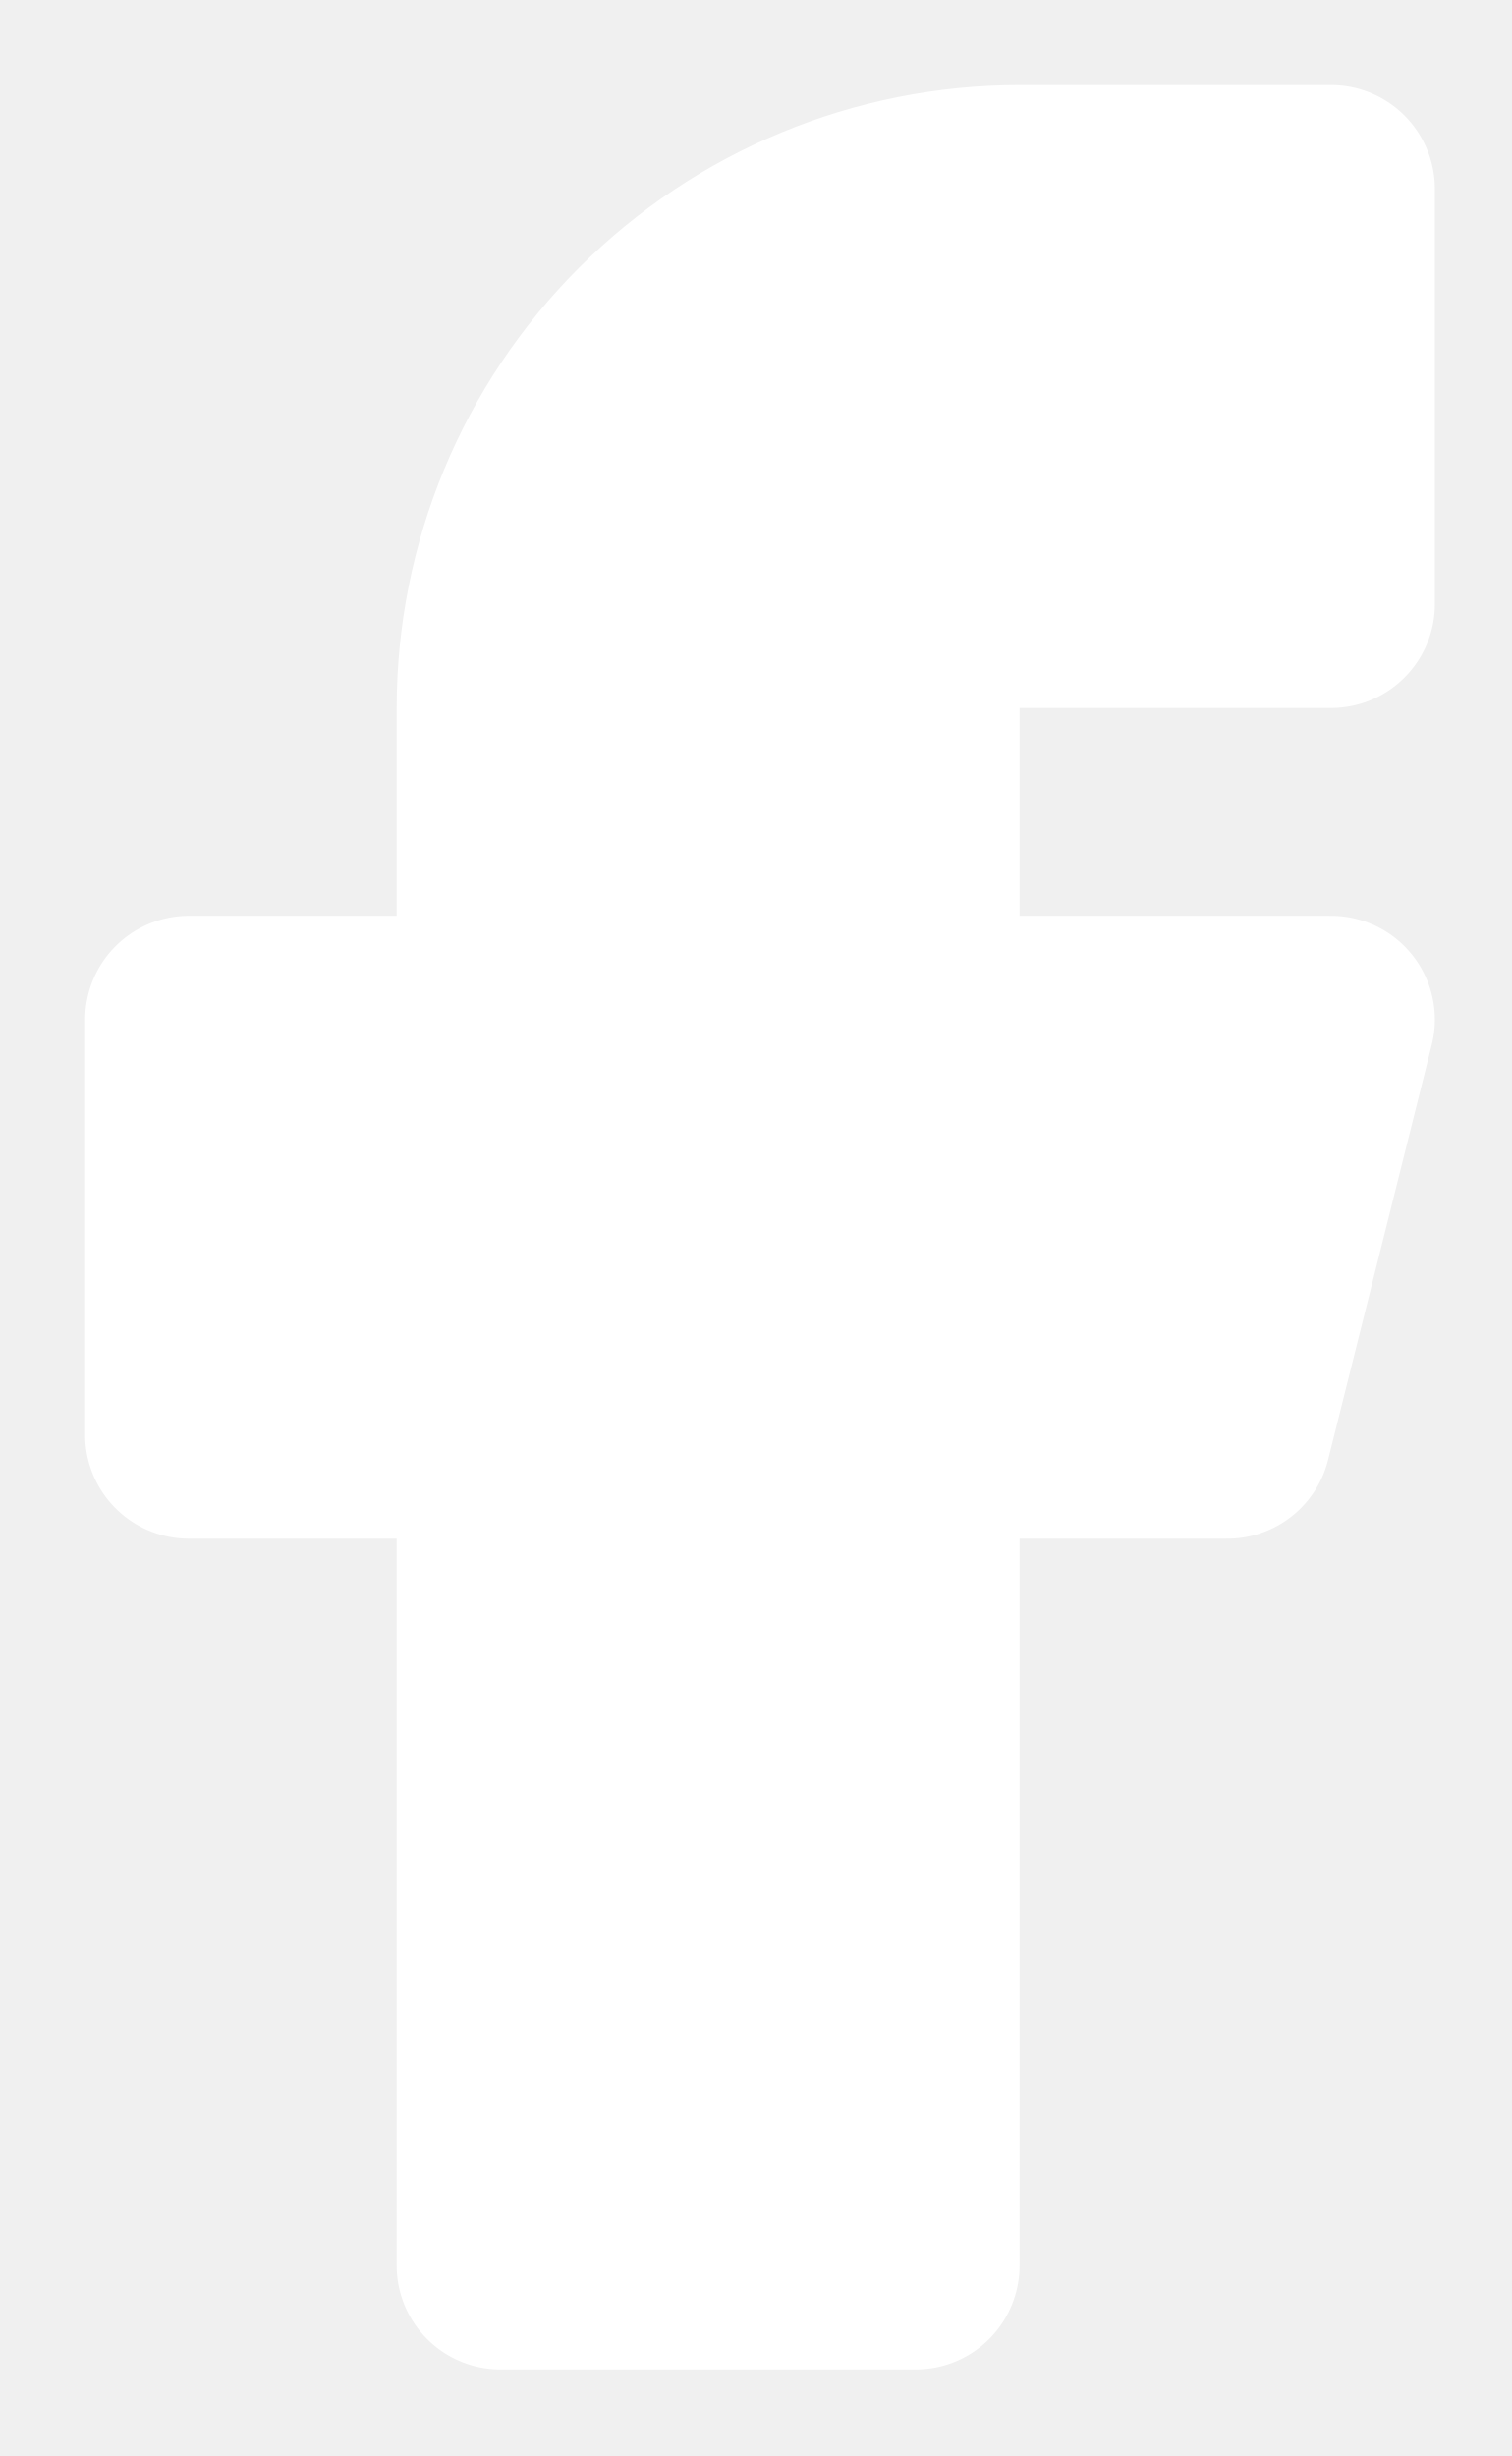
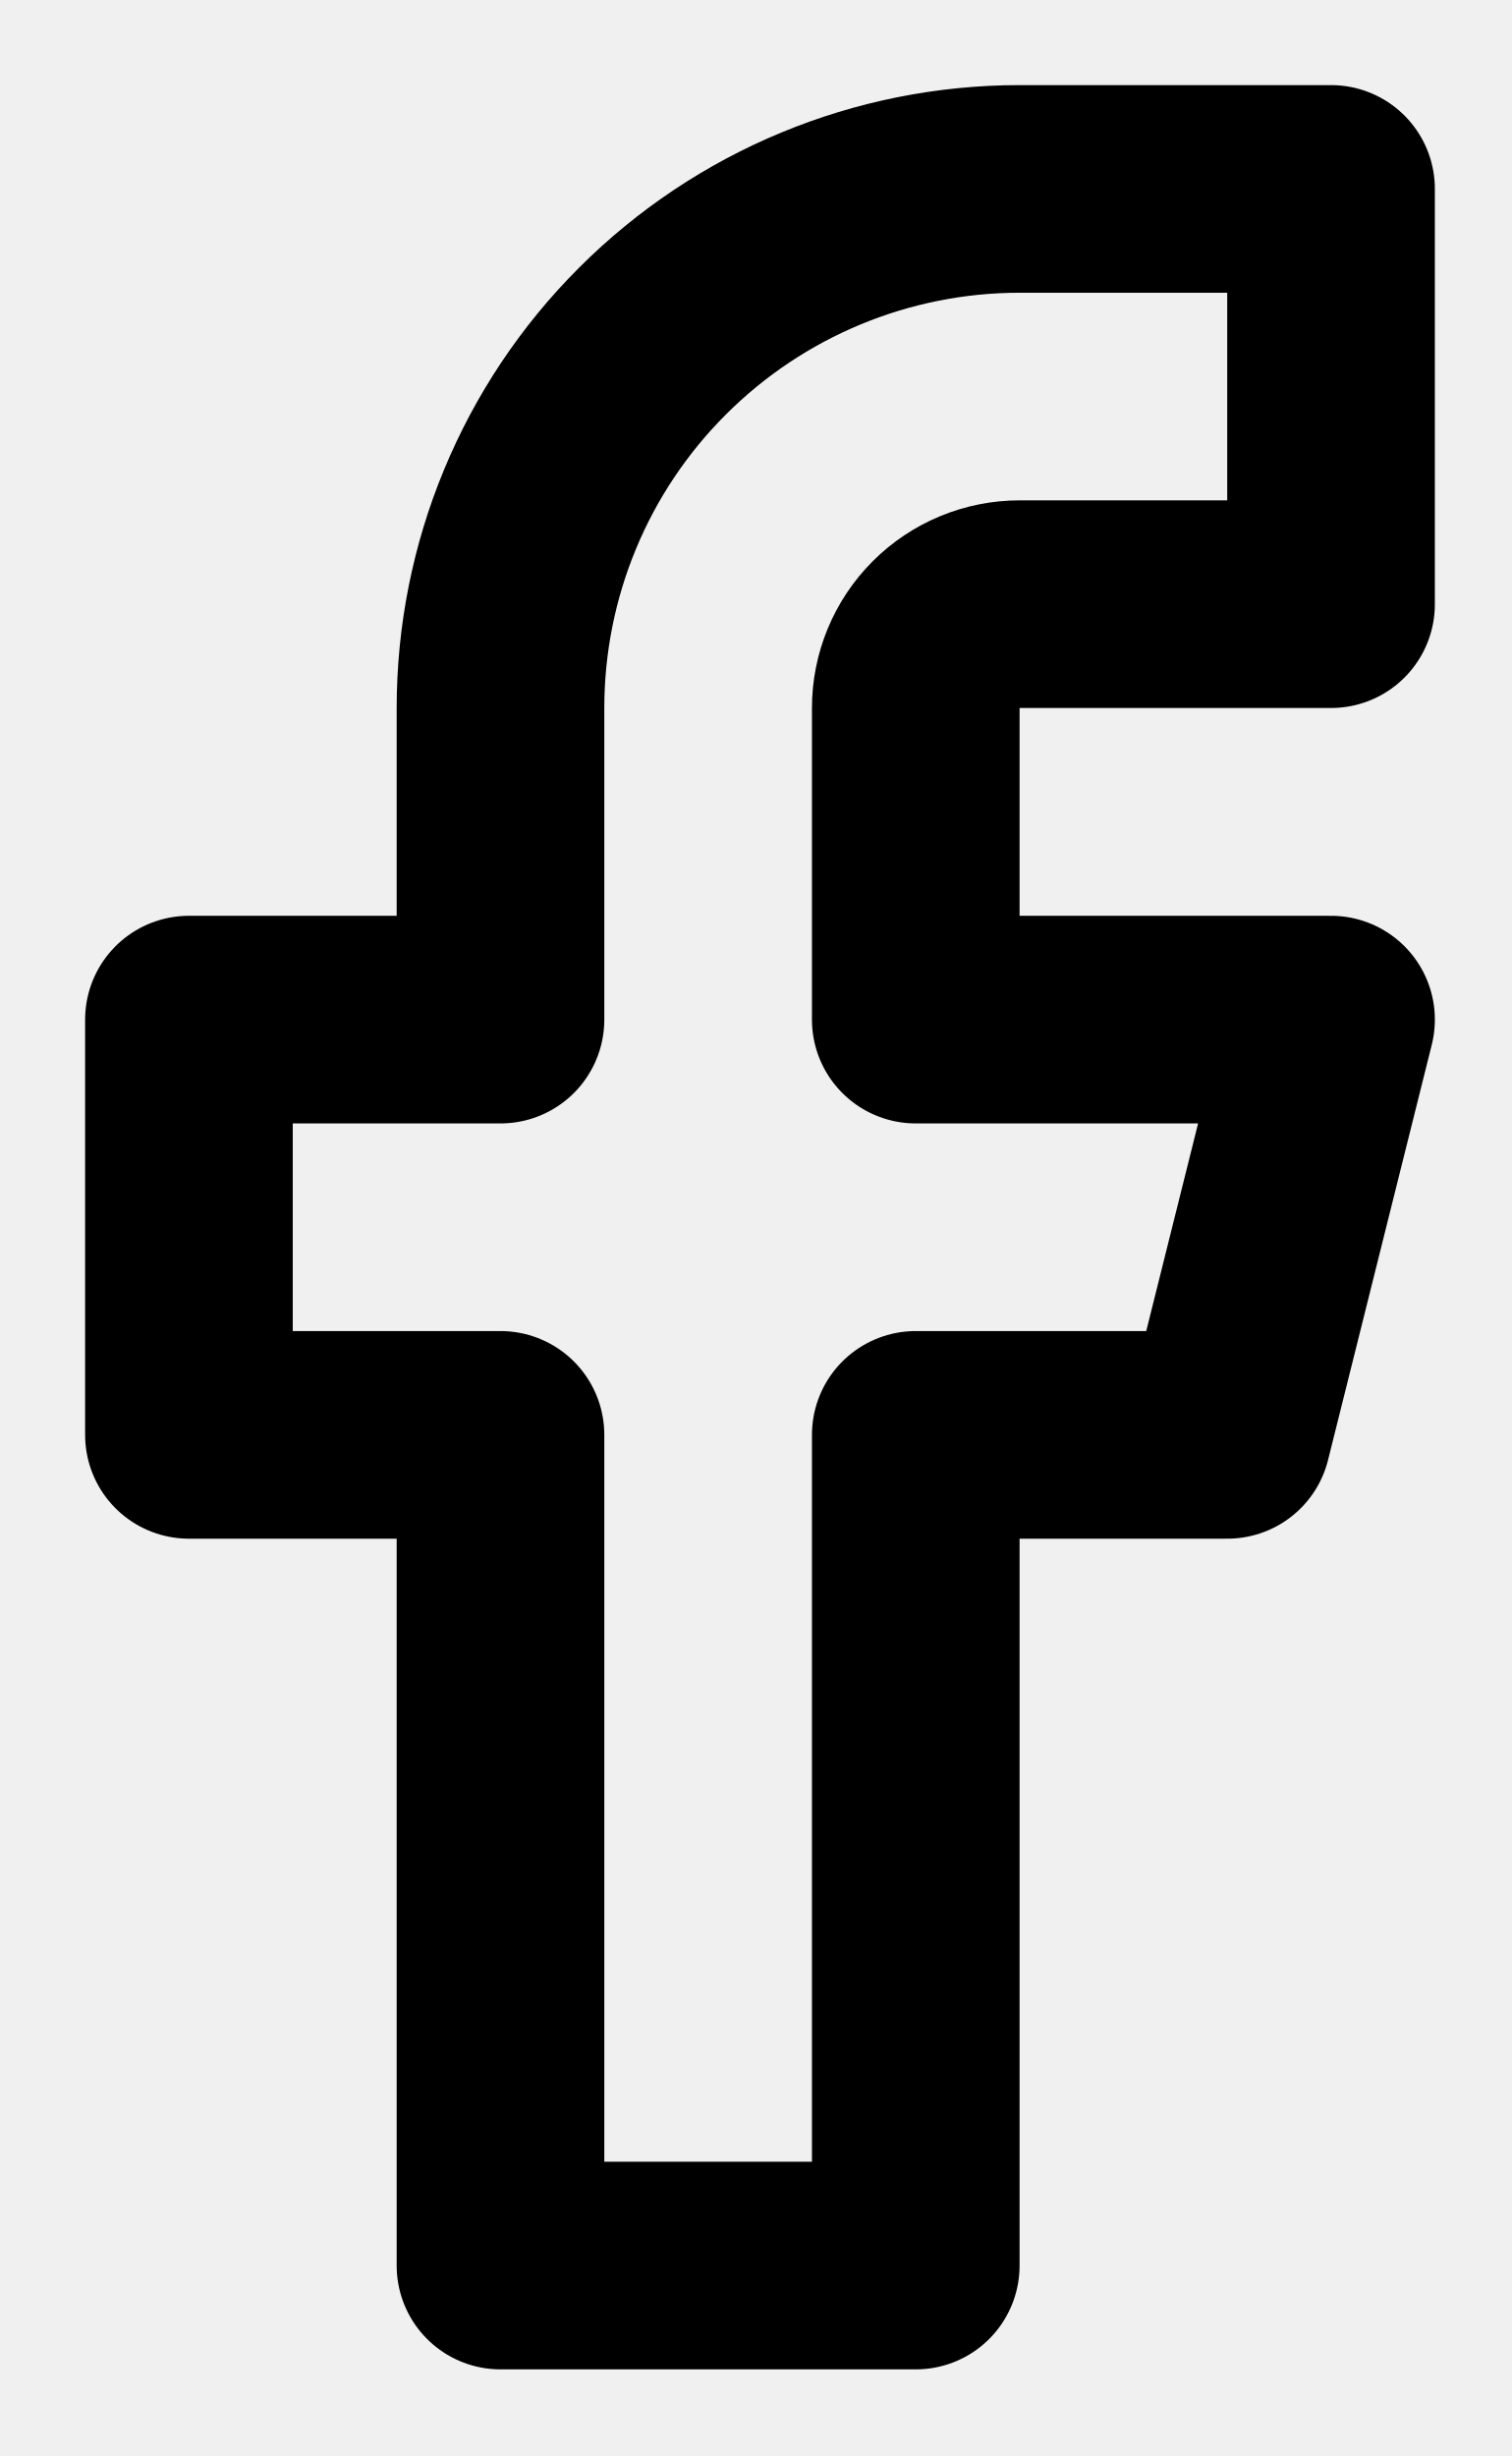
- <svg xmlns="http://www.w3.org/2000/svg" width="16" height="26" viewBox="0 0 8 13" fill="white">
-   <path d="M7.045 1H5.397C4.668 1 3.969 1.29 3.454 1.805C2.938 2.32 2.649 3.019 2.649 3.748V5.397H1V7.595H2.649V11.992H4.847V7.595H6.496L7.045 5.397H4.847V3.748C4.847 3.602 4.905 3.462 5.008 3.359C5.111 3.256 5.251 3.198 5.397 3.198H7.045V1Z" stroke="white " stroke-width="1.099" stroke-linecap="round" stroke-linejoin="round" />
+ <svg xmlns="http://www.w3.org/2000/svg" width="8" height="13" viewBox="0 0 8 13" fill="none">
+   <path d="M7.045 1H5.397C4.668 1 3.969 1.29 3.454 1.805C2.938 2.32 2.649 3.019 2.649 3.748V5.397H1V7.595H2.649V11.992H4.847V7.595H6.496L7.045 5.397H4.847V3.748C4.847 3.602 4.905 3.462 5.008 3.359C5.111 3.256 5.251 3.198 5.397 3.198H7.045V1Z" stroke="black" stroke-width="1.099" stroke-linecap="round" stroke-linejoin="round" />
</svg>
